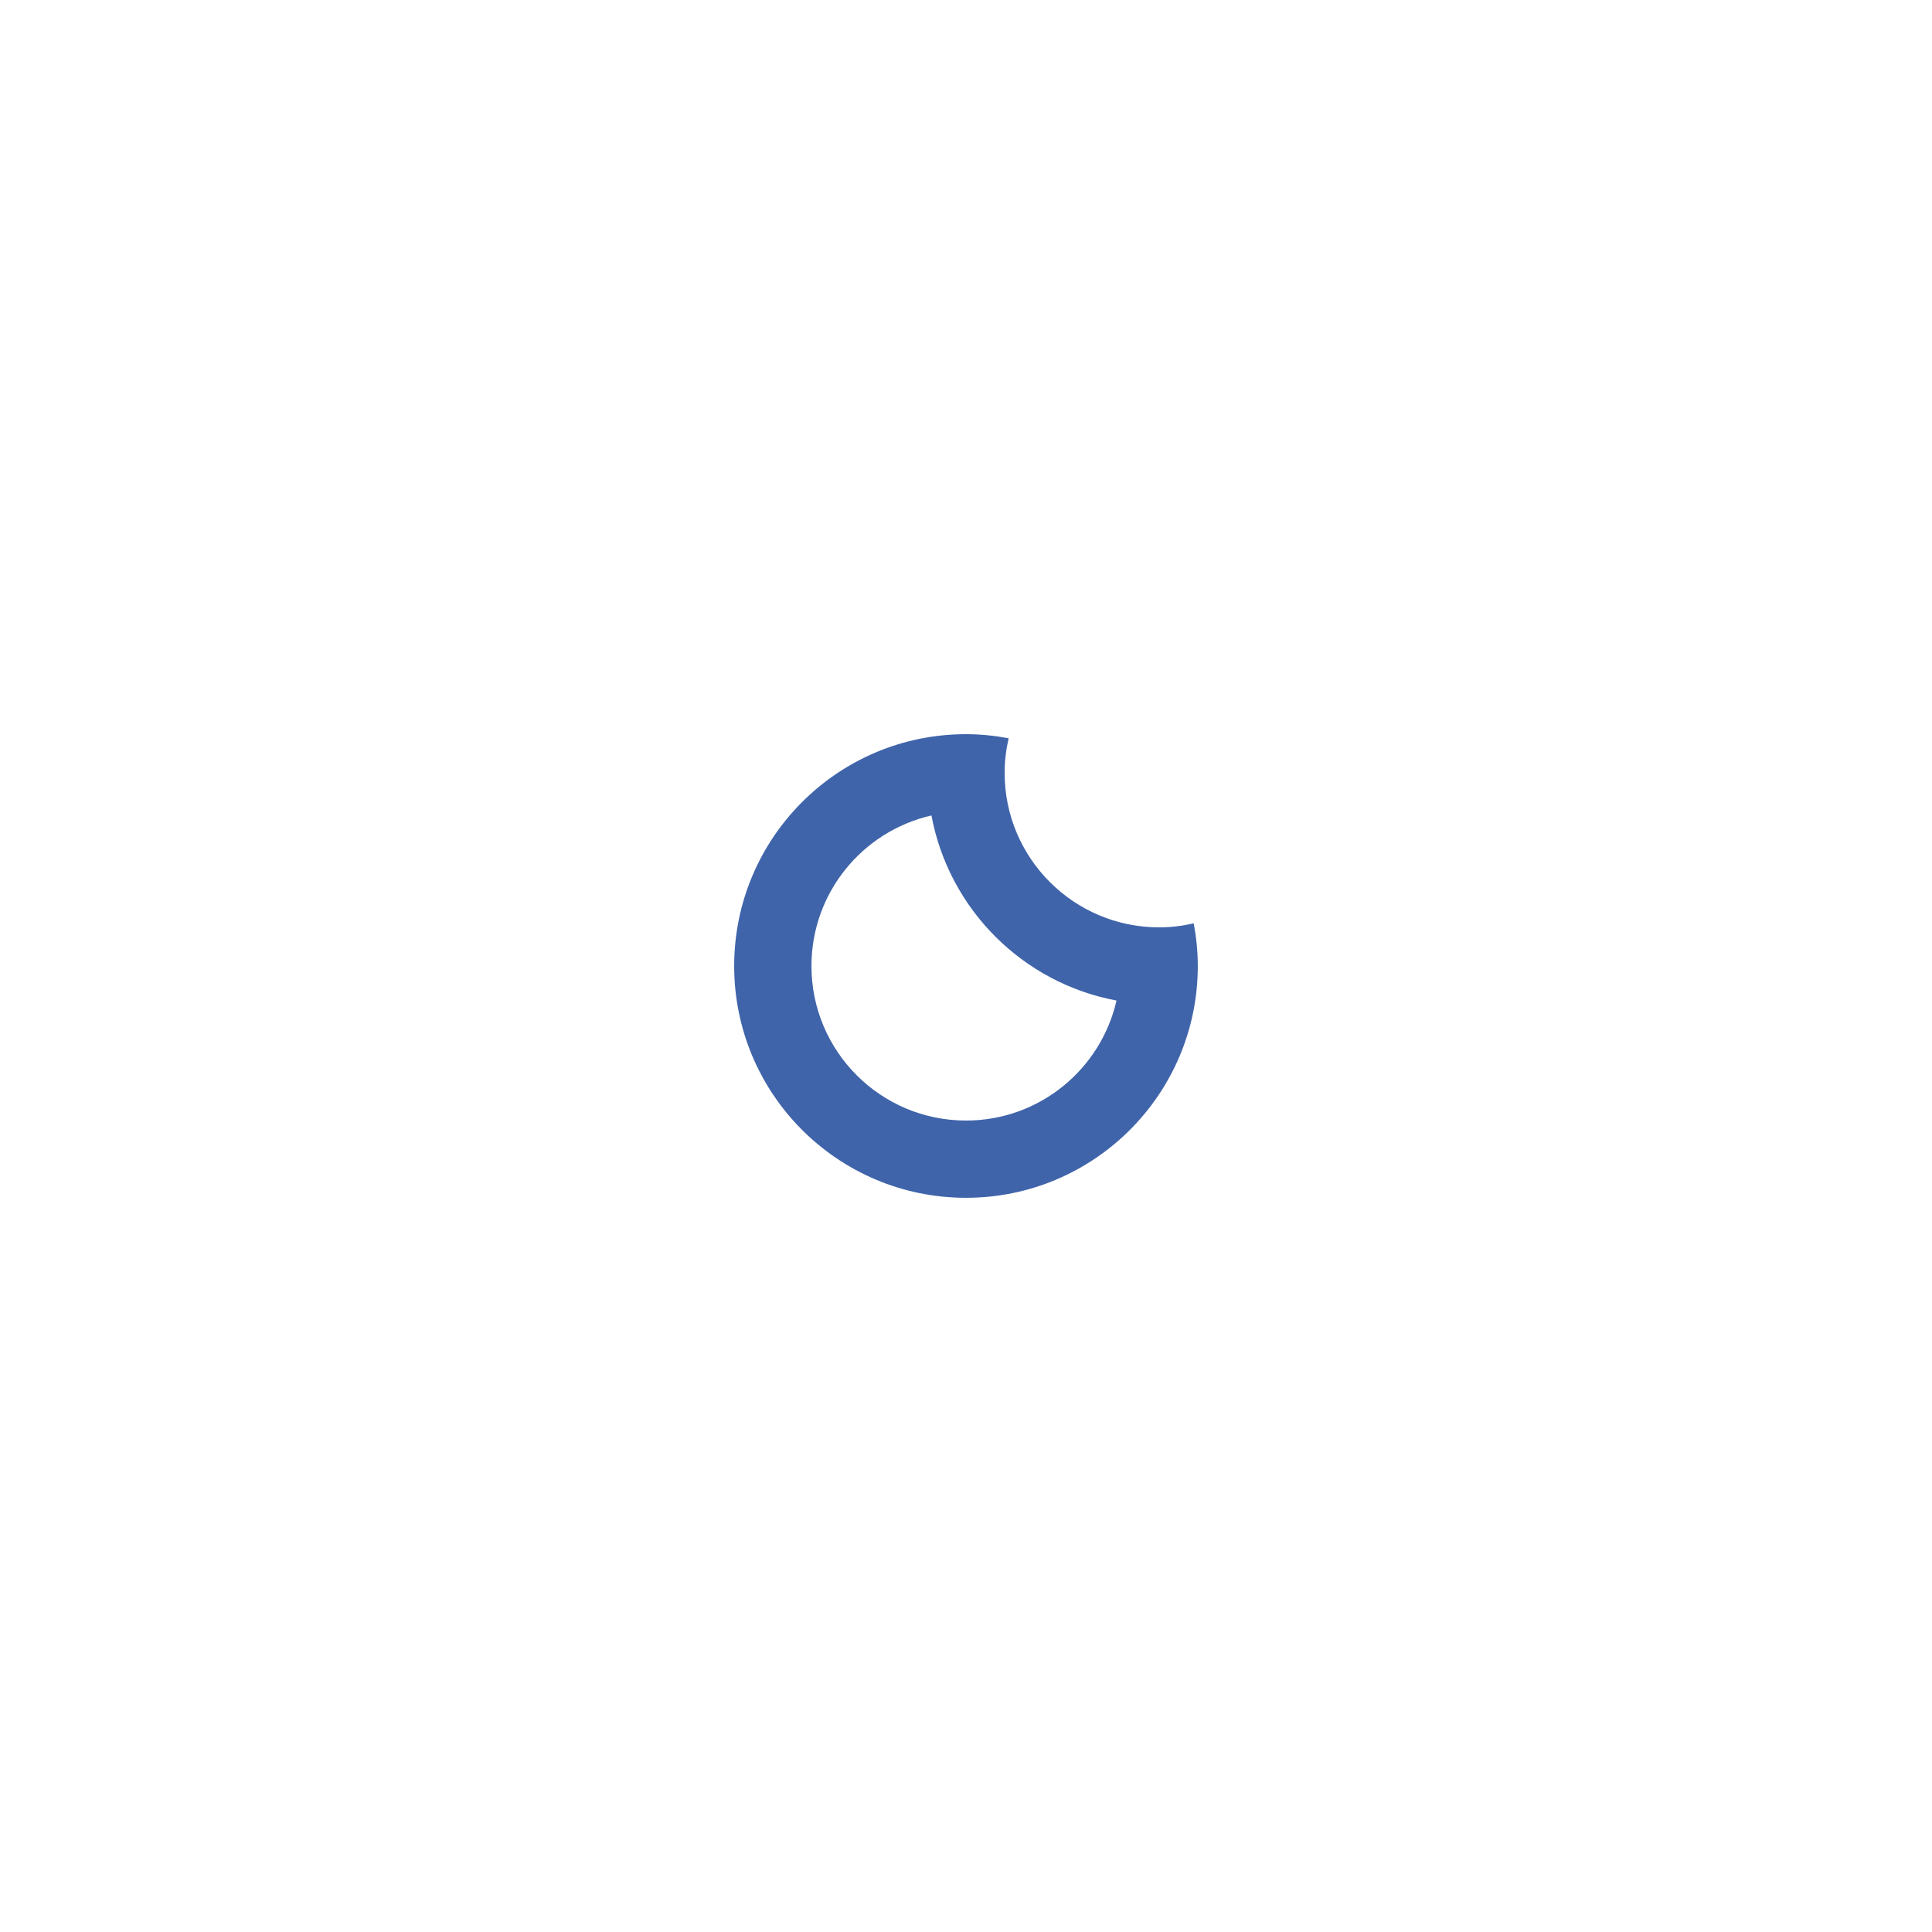
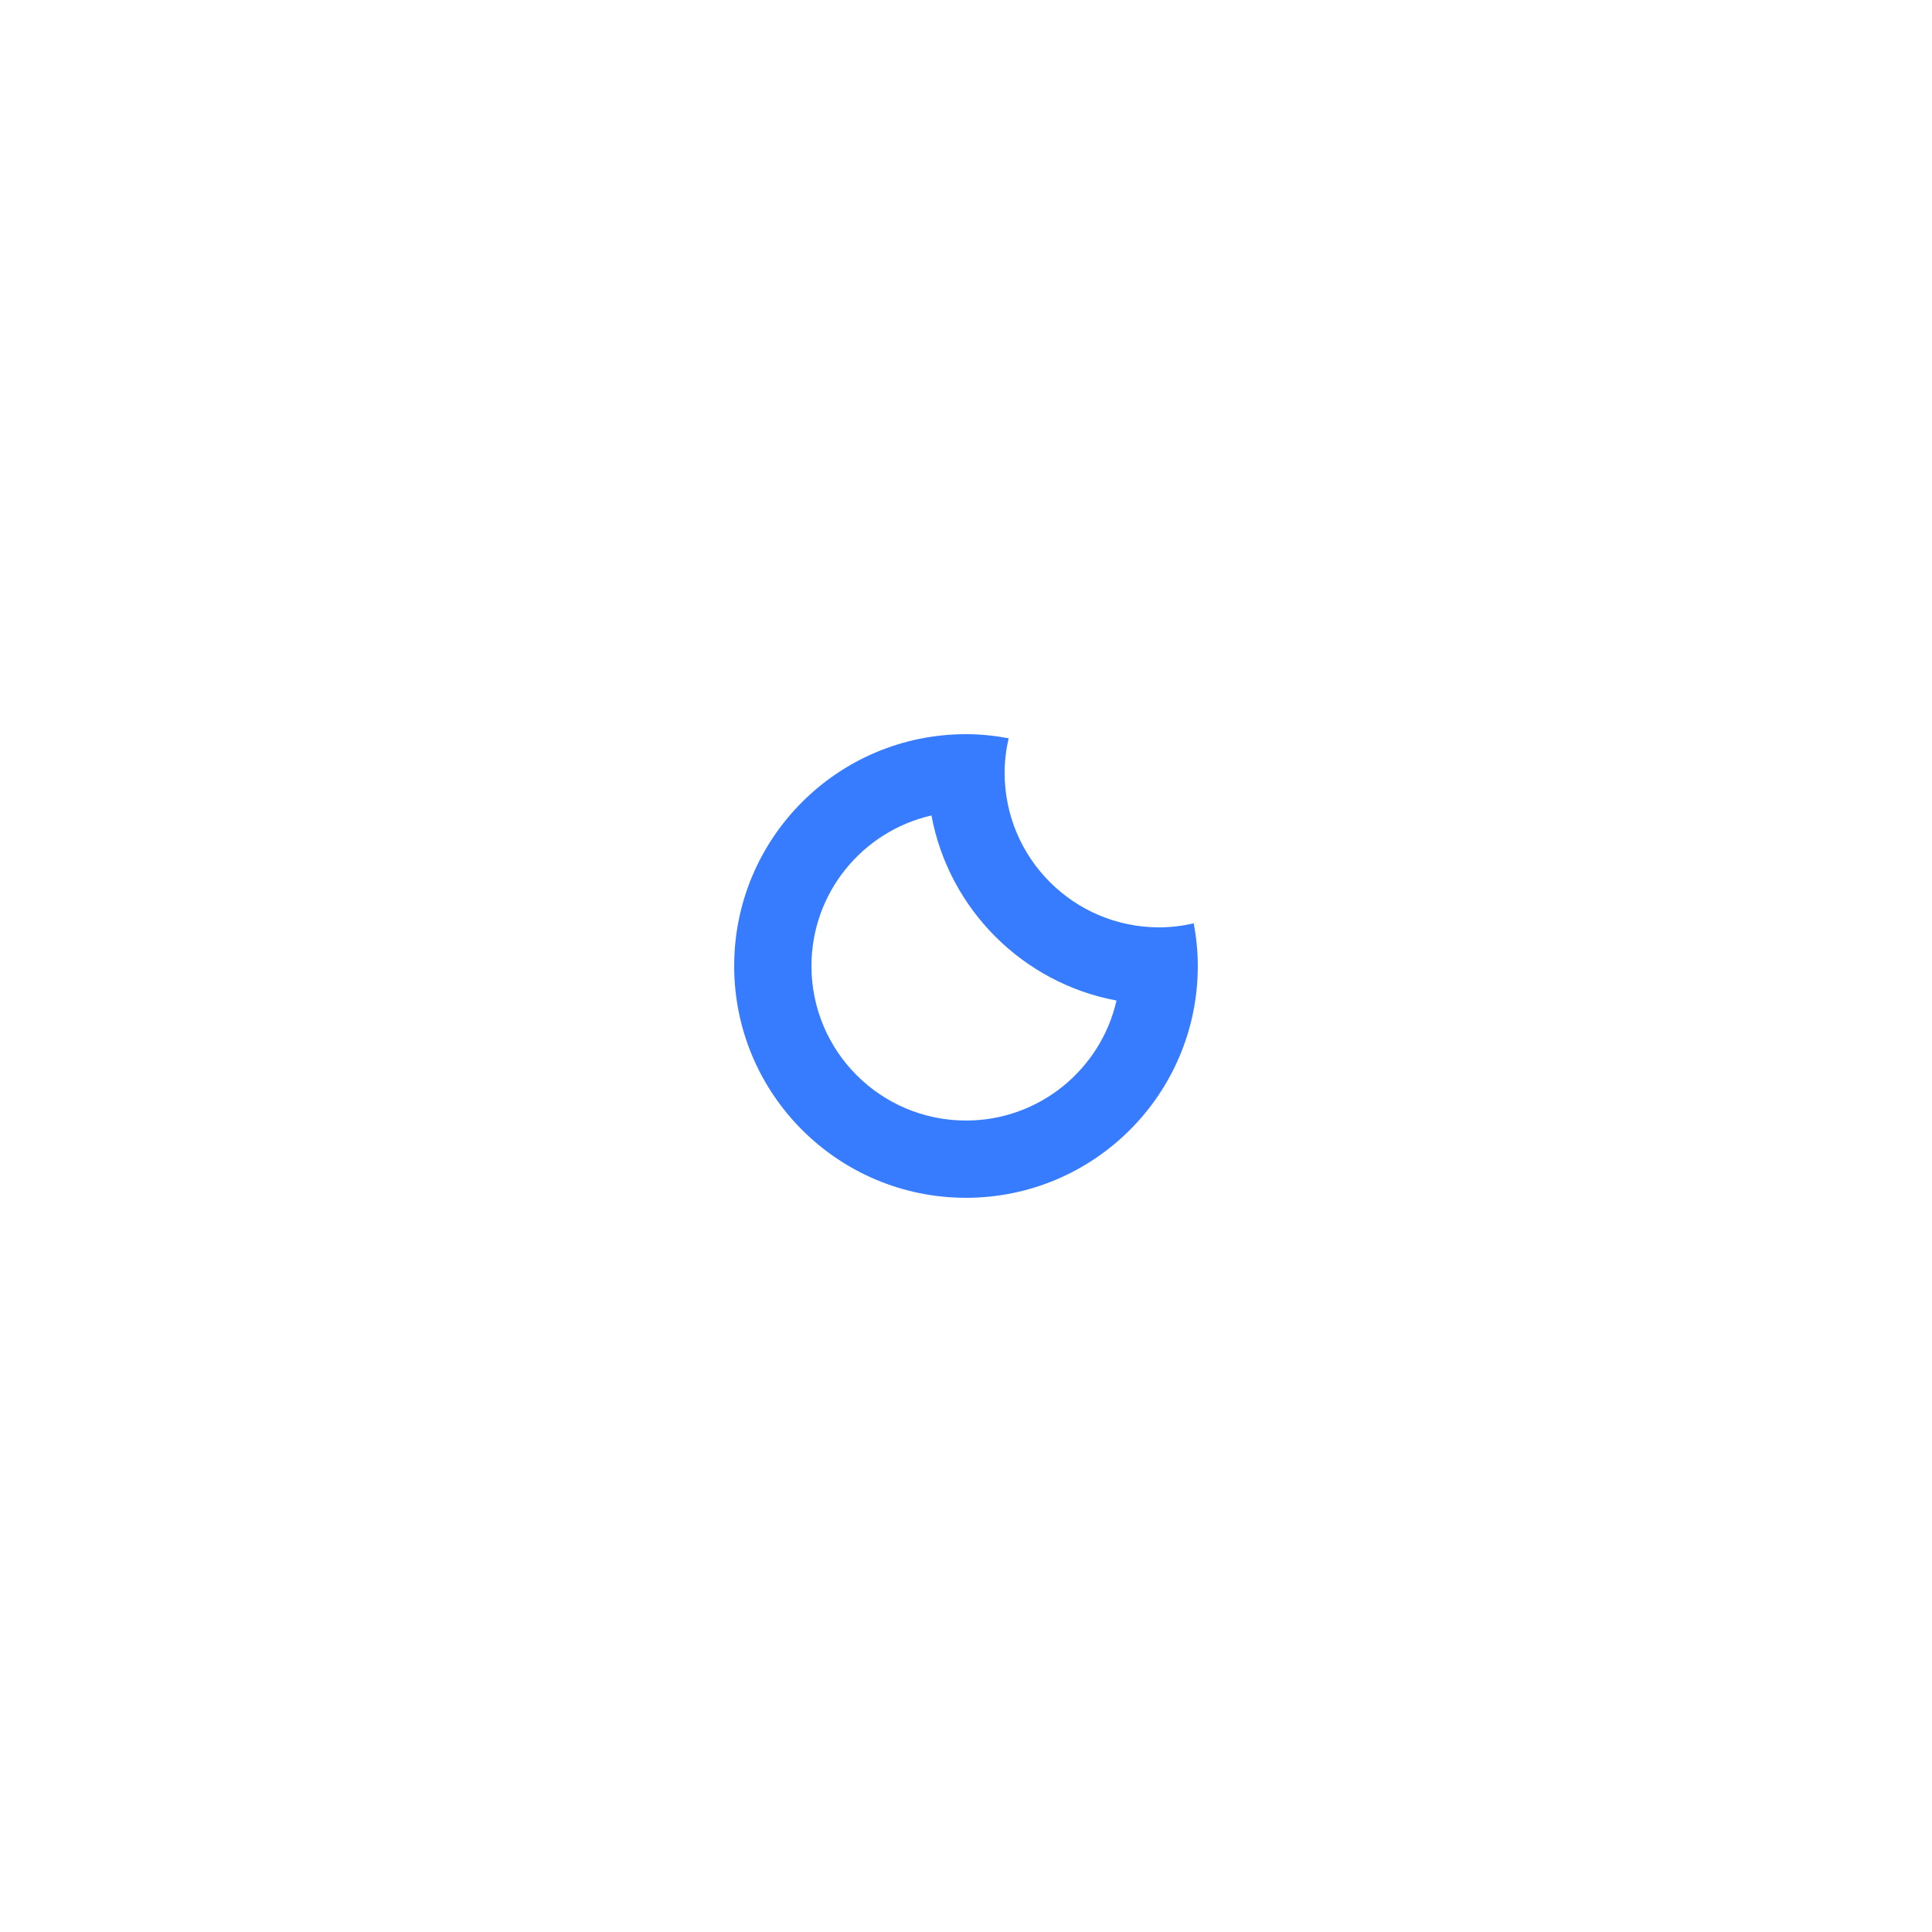
- <svg xmlns="http://www.w3.org/2000/svg" version="1.1" id="Layer_1" x="0px" y="0px" width="100px" height="100px" viewBox="0 0 100 100" enable-background="new 0 0 100 100" xml:space="preserve">
-   <path fill-rule="evenodd" fill="#4064aa" clip-rule="evenodd" d="M50,61.998c-6.627,0-11.999-5.372-11.999-11.998  c0-6.627,5.372-11.999,11.999-11.999c0.755,0,1.491,0.078,2.207,0.212c-0.132,0.576-0.208,1.173-0.208,1.788  c0,4.418,3.582,7.999,8,7.999c0.615,0,1.212-0.076,1.788-0.208c0.133,0.717,0.211,1.452,0.211,2.208  C61.998,56.626,56.626,61.998,50,61.998z M48.212,42.208c-3.556,0.813-6.211,3.989-6.211,7.792c0,4.417,3.581,7.999,7.999,7.999  c3.802,0,6.978-2.655,7.791-6.211C52.937,50.884,49.115,47.062,48.212,42.208z" />
+ <svg xmlns="http://www.w3.org/2000/svg" version="1.1" id="Layer_1" x="0px" y="0px" width="130px" height="130px" viewBox="0 0 100 100" enable-background="new 0 0 100 100" xml:space="preserve">
+   <path fill-rule="evenodd" fill="#377bff" clip-rule="evenodd" d="M50,61.998c-6.627,0-11.999-5.372-11.999-11.998  c0-6.627,5.372-11.999,11.999-11.999c0.755,0,1.491,0.078,2.207,0.212c-0.132,0.576-0.208,1.173-0.208,1.788  c0,4.418,3.582,7.999,8,7.999c0.615,0,1.212-0.076,1.788-0.208c0.133,0.717,0.211,1.452,0.211,2.208  C61.998,56.626,56.626,61.998,50,61.998z M48.212,42.208c-3.556,0.813-6.211,3.989-6.211,7.792c0,4.417,3.581,7.999,7.999,7.999  c3.802,0,6.978-2.655,7.791-6.211C52.937,50.884,49.115,47.062,48.212,42.208z" />
</svg>
